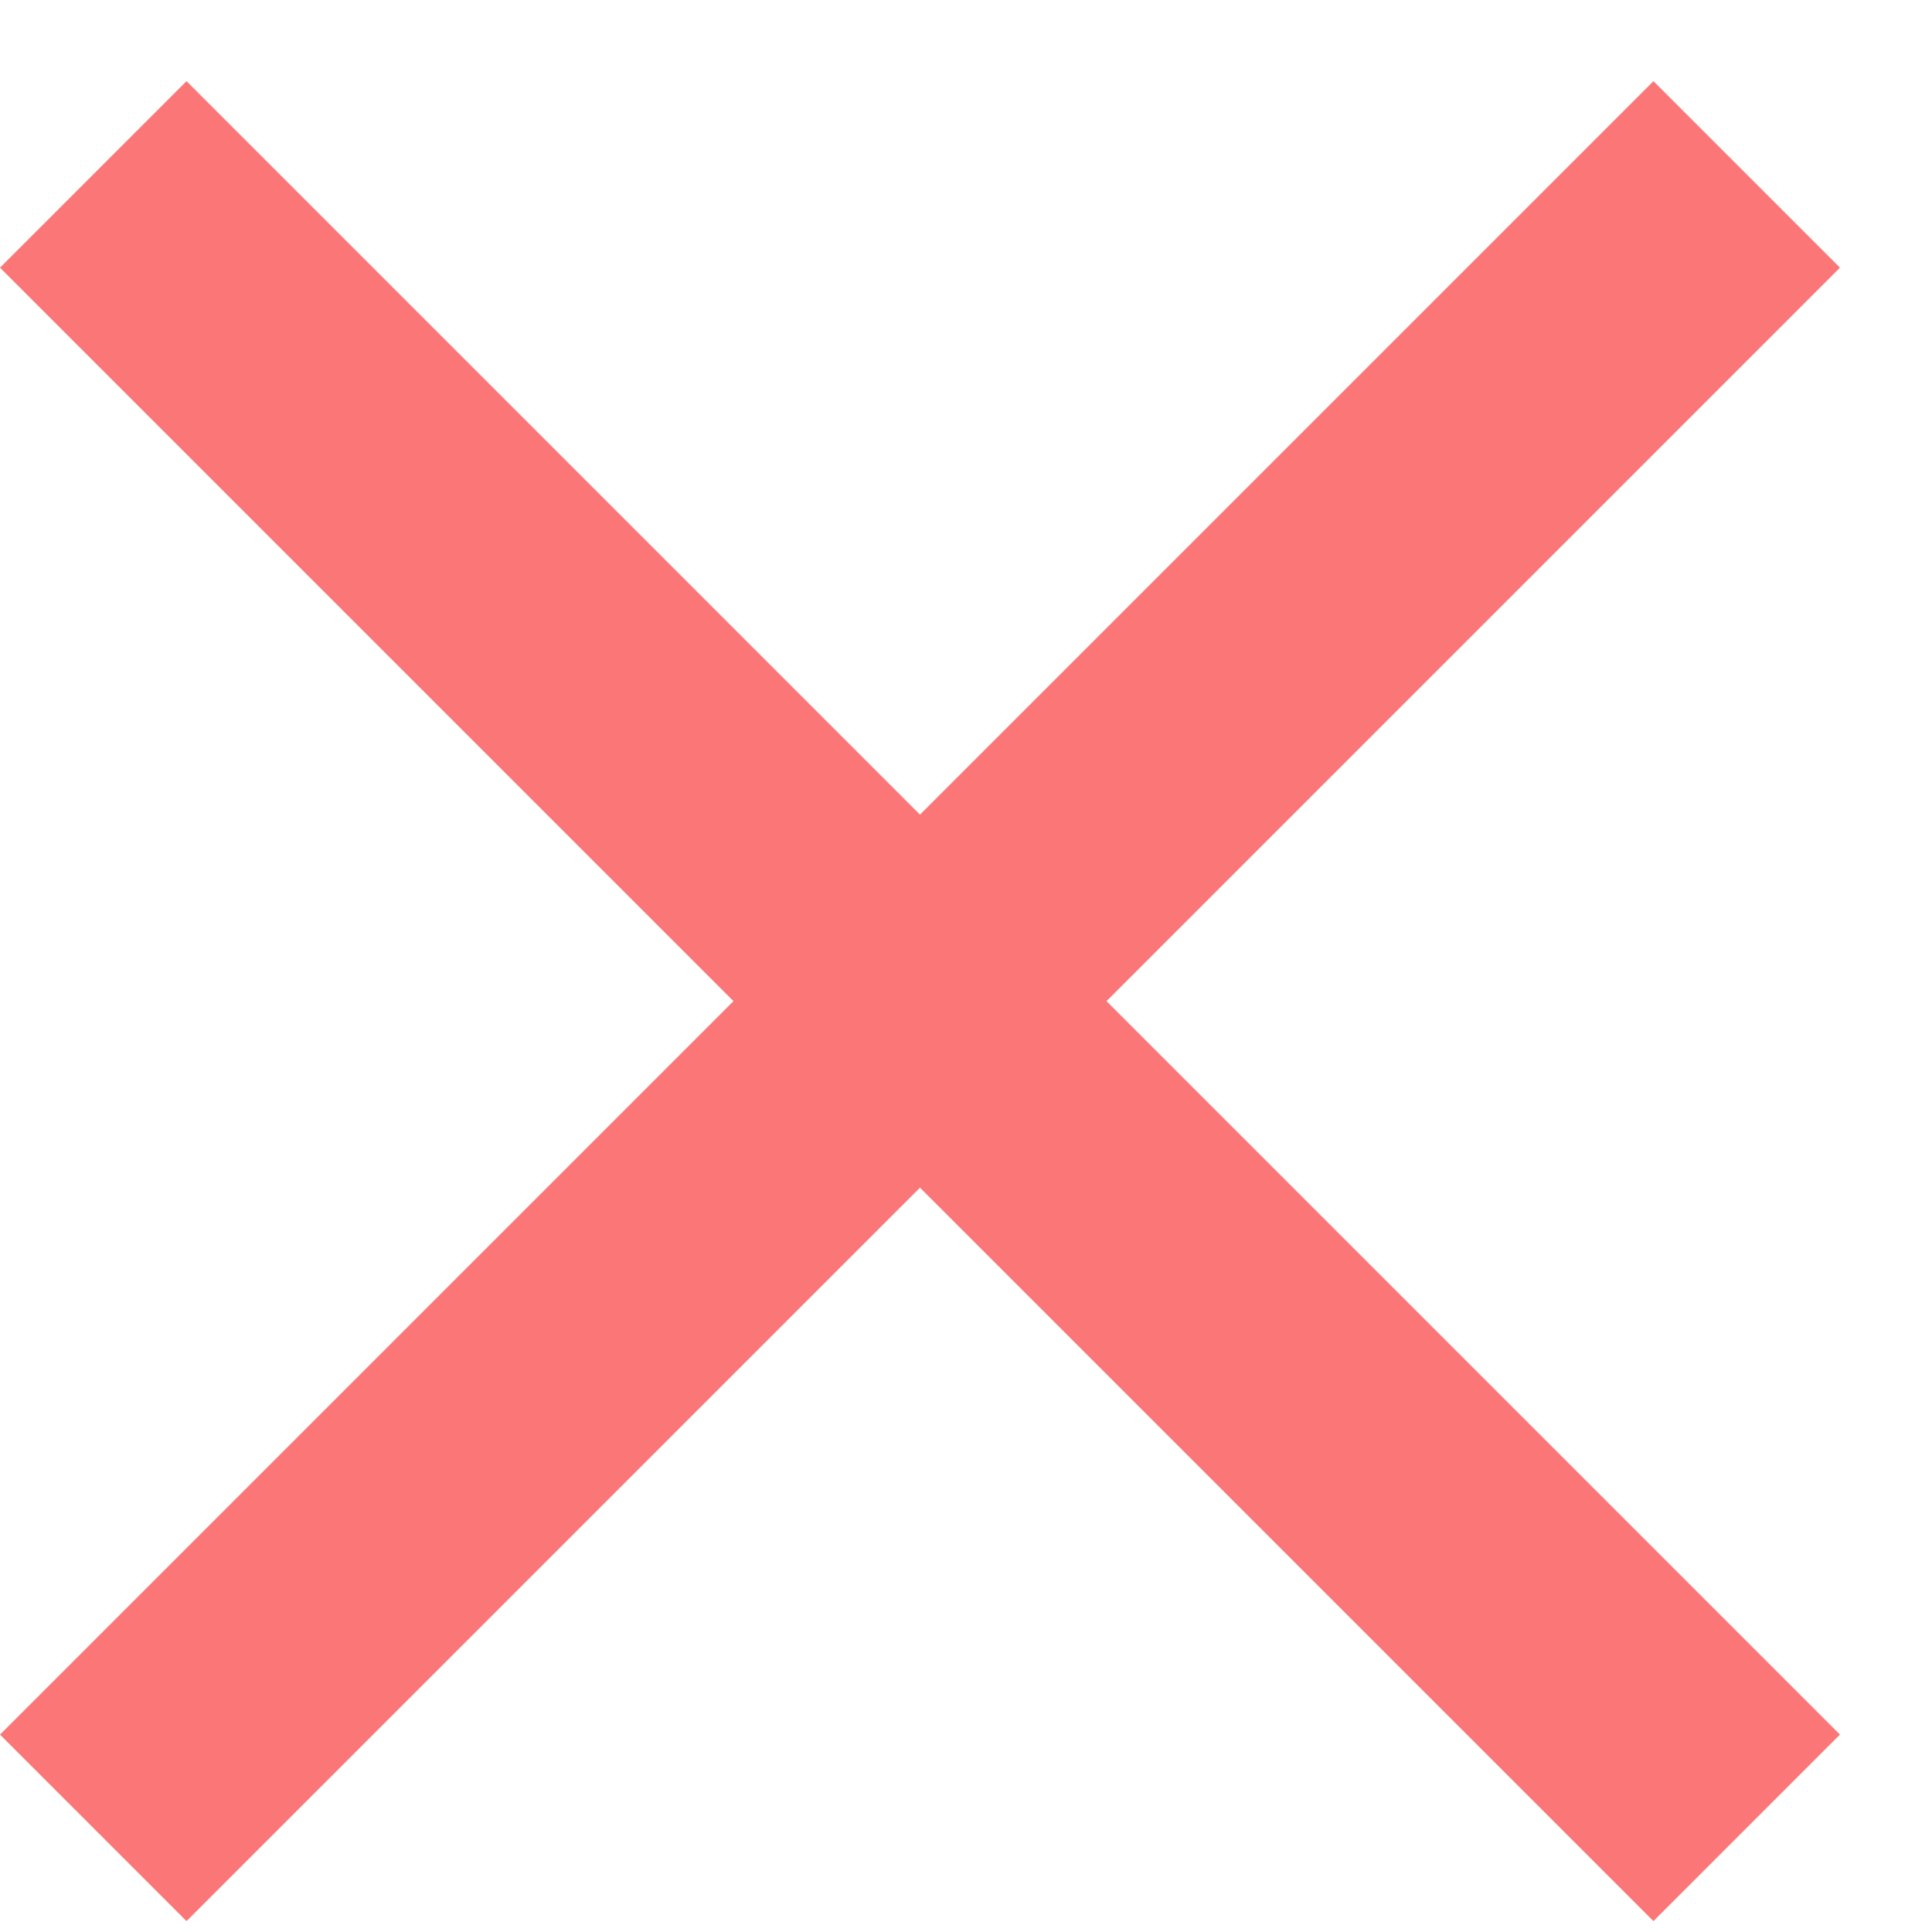
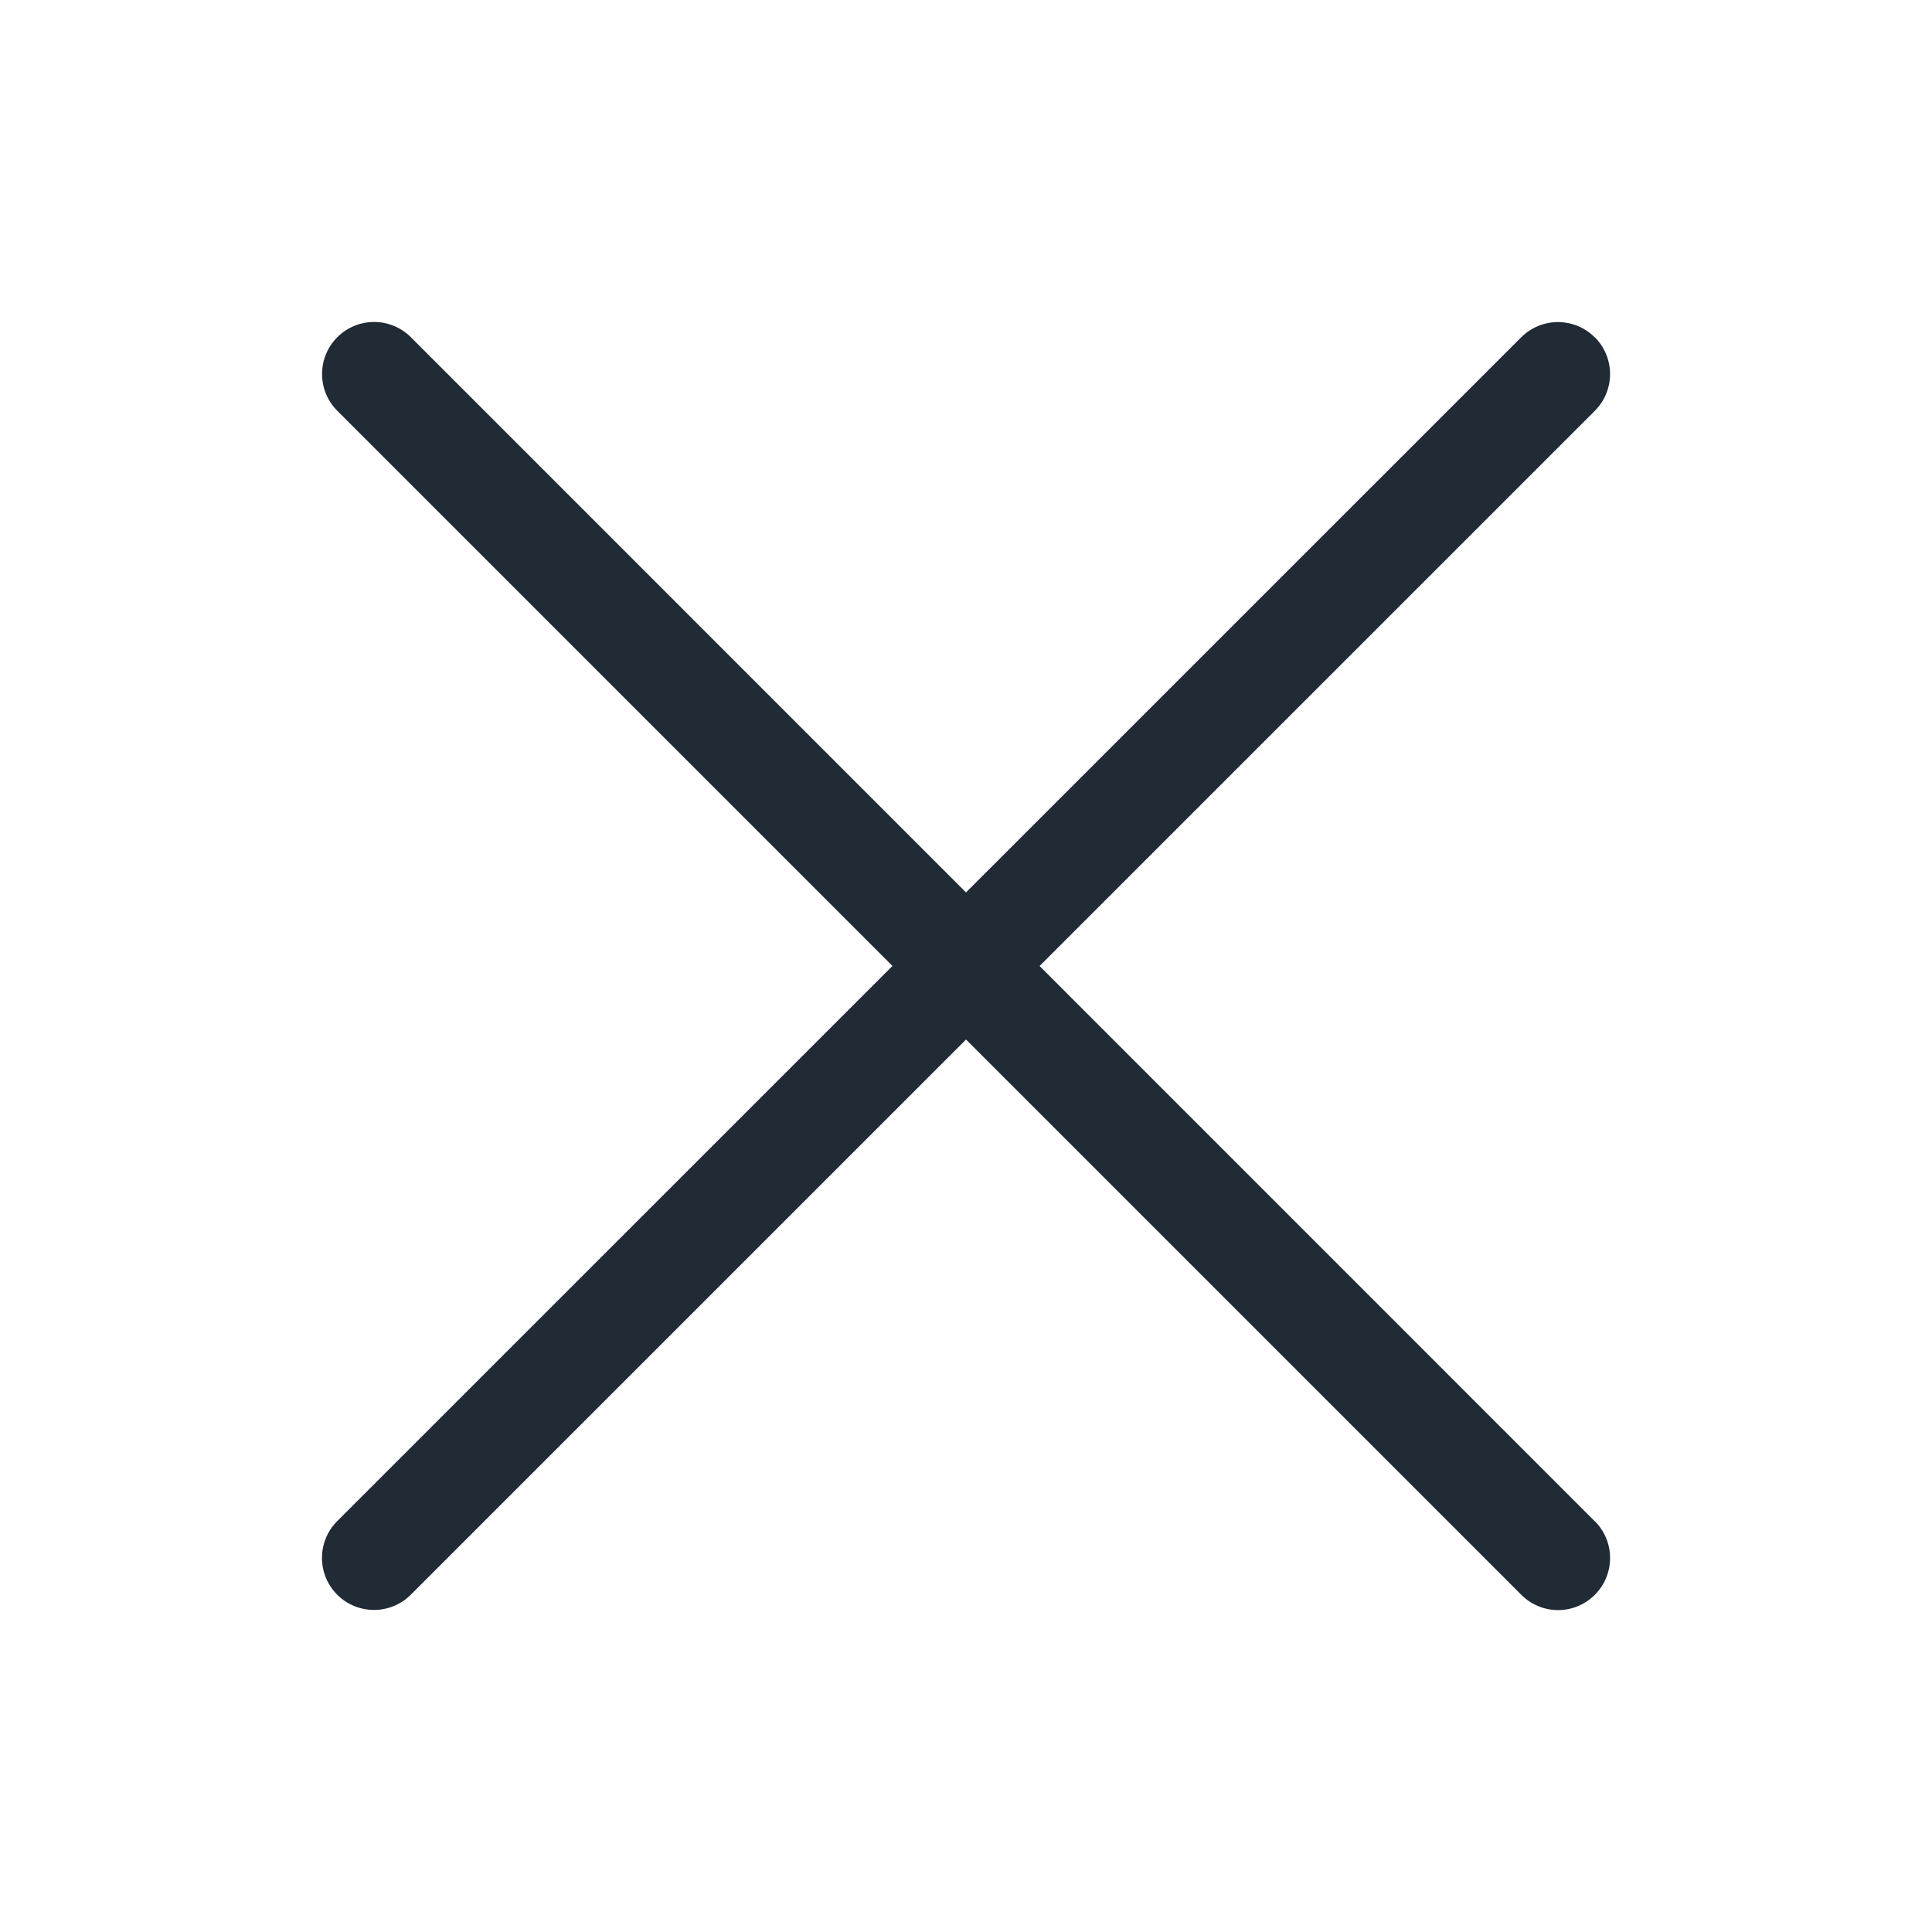
- <svg xmlns="http://www.w3.org/2000/svg" width="11" height="11" viewBox="0 0 11 11">
-   <path d="M10.476 1.524L6.3 5.7l4.176 4.176-1.062 1.062-4.176-4.176-4.176 4.176L0 9.876 4.176 5.7 0 1.524 1.062.462l4.176 4.176L9.414.462z" fill="#FB7777" fill-rule="evenodd" />
+ <svg xmlns="http://www.w3.org/2000/svg" width="24" height="24" fill="none" viewBox="0 0 24 24">
+   <path fill="#212B36" d="M19.81 4.19a.646.646 0 0 0-.913 0L4.189 18.896a.646.646 0 1 0 .914.914L19.811 5.104a.646.646 0 0 0 0-.915z" />
+   <path fill="#212B36" d="M19.81 18.897L5.104 4.189a.646.646 0 1 0-.914.914l14.708 14.708a.644.644 0 0 0 .914 0 .647.647 0 0 0 0-.914z" />
</svg>
